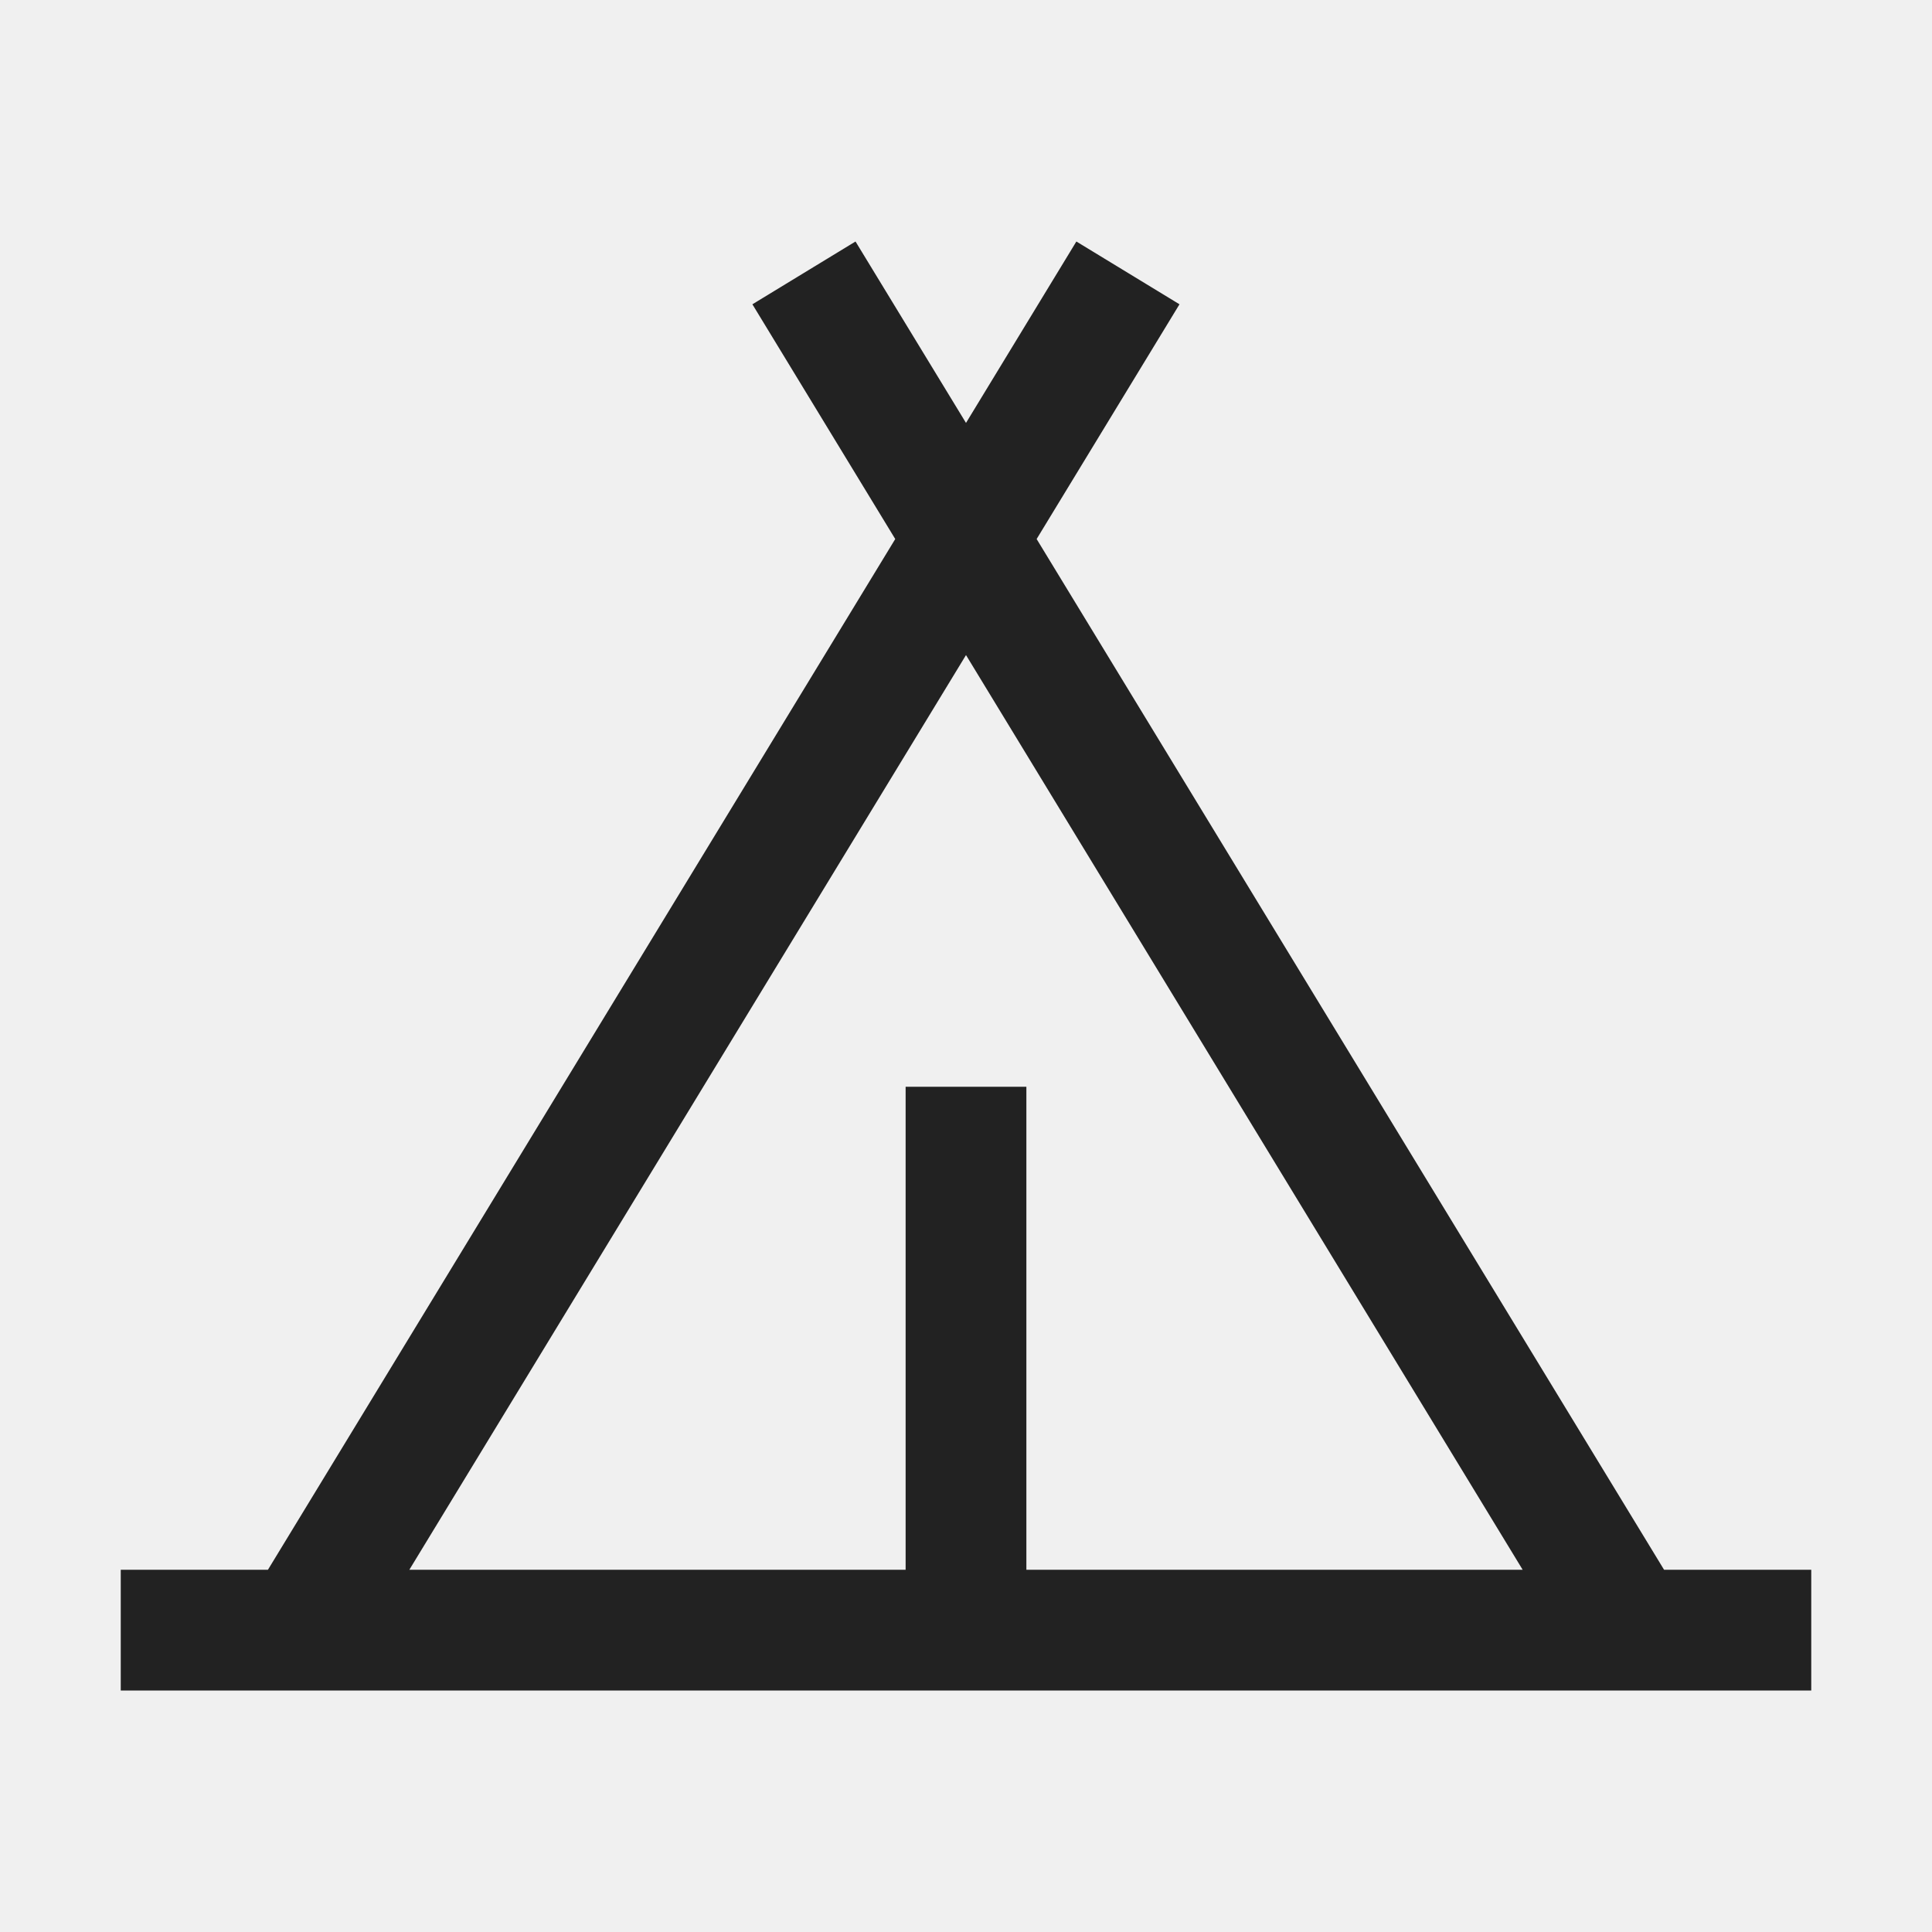
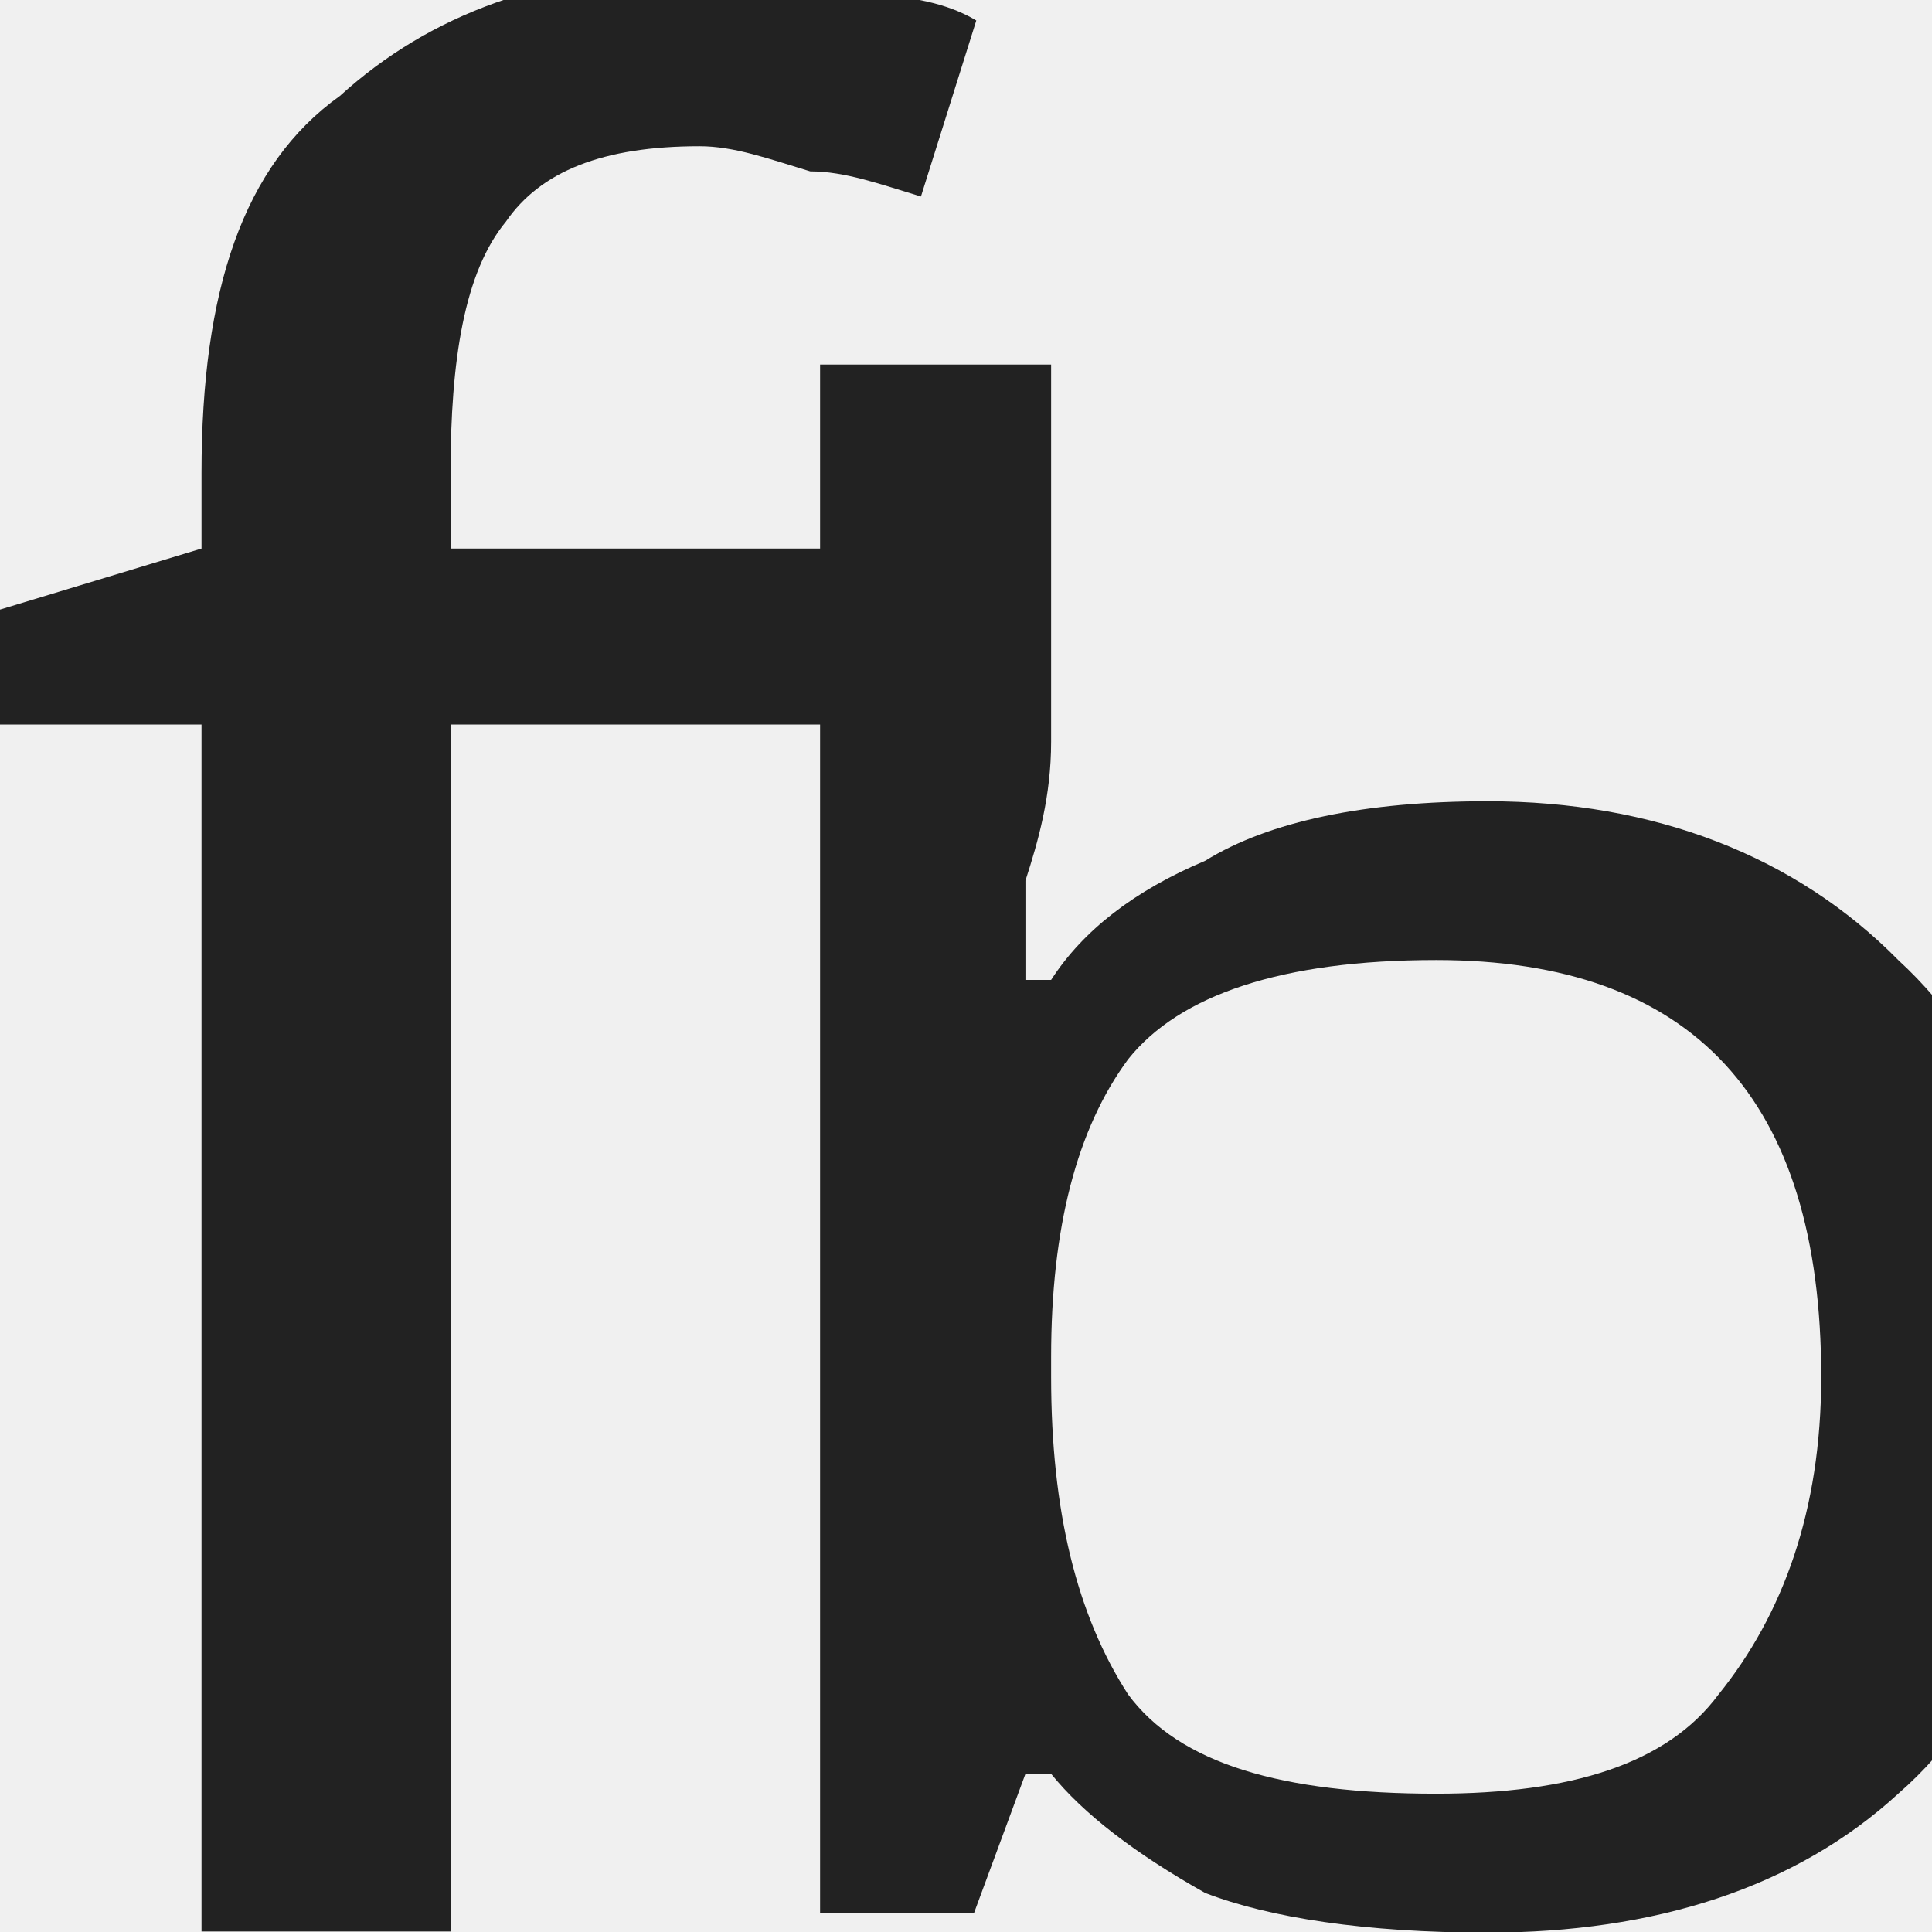
- <svg xmlns="http://www.w3.org/2000/svg" viewBox="0 0 32 32">
+ <svg xmlns="http://www.w3.org/2000/svg" id="esAzjGhm7Hf1" viewBox="0 0 32 32" shape-rendering="geometricPrecision" text-rendering="geometricPrecision">
  <style>
-     path { fill: #222; }
+     tspan { fill: #222; }
    @media (prefers-color-scheme: dark) {
-       path { fill: #ffffff; }
+       tspan { fill: #fff; }
    }
  </style>
-   <path d="M27.562 26L17.17 8.928l2.366-3.888L17.828 4L16 7.005L14.17 4l-1.708 1.04l2.366 3.888L4.438 26H2v2h28v-2zM16 10.85L25.22 26H17v-8h-2v8H6.78z" />
+   <text dx="0" dy="0" font-family="&quot;esAzjGhm7Hf1:::Spectral&quot;" font-size="1.6" font-weight="400" transform="matrix(29.3319 0 0 26.6539-1.70374 31.9912)" fill="#222" stroke-width="0">
+     <tspan y="0" font-weight="400" stroke-width="0">
+       f 
+     </tspan>
+   </text>
+   <text dx="0" dy="0" font-family="&quot;esAzjGhm7Hf1:::Spectral&quot;" font-size="1.6" font-weight="400" transform="matrix(27.2113 0 0 21.0408 9.75666 31.68195)" fill="#222" stroke-width="0">
+     <tspan y="0" font-weight="400" stroke-width="0">
+       b
+     </tspan>
+   </text>
</svg>
